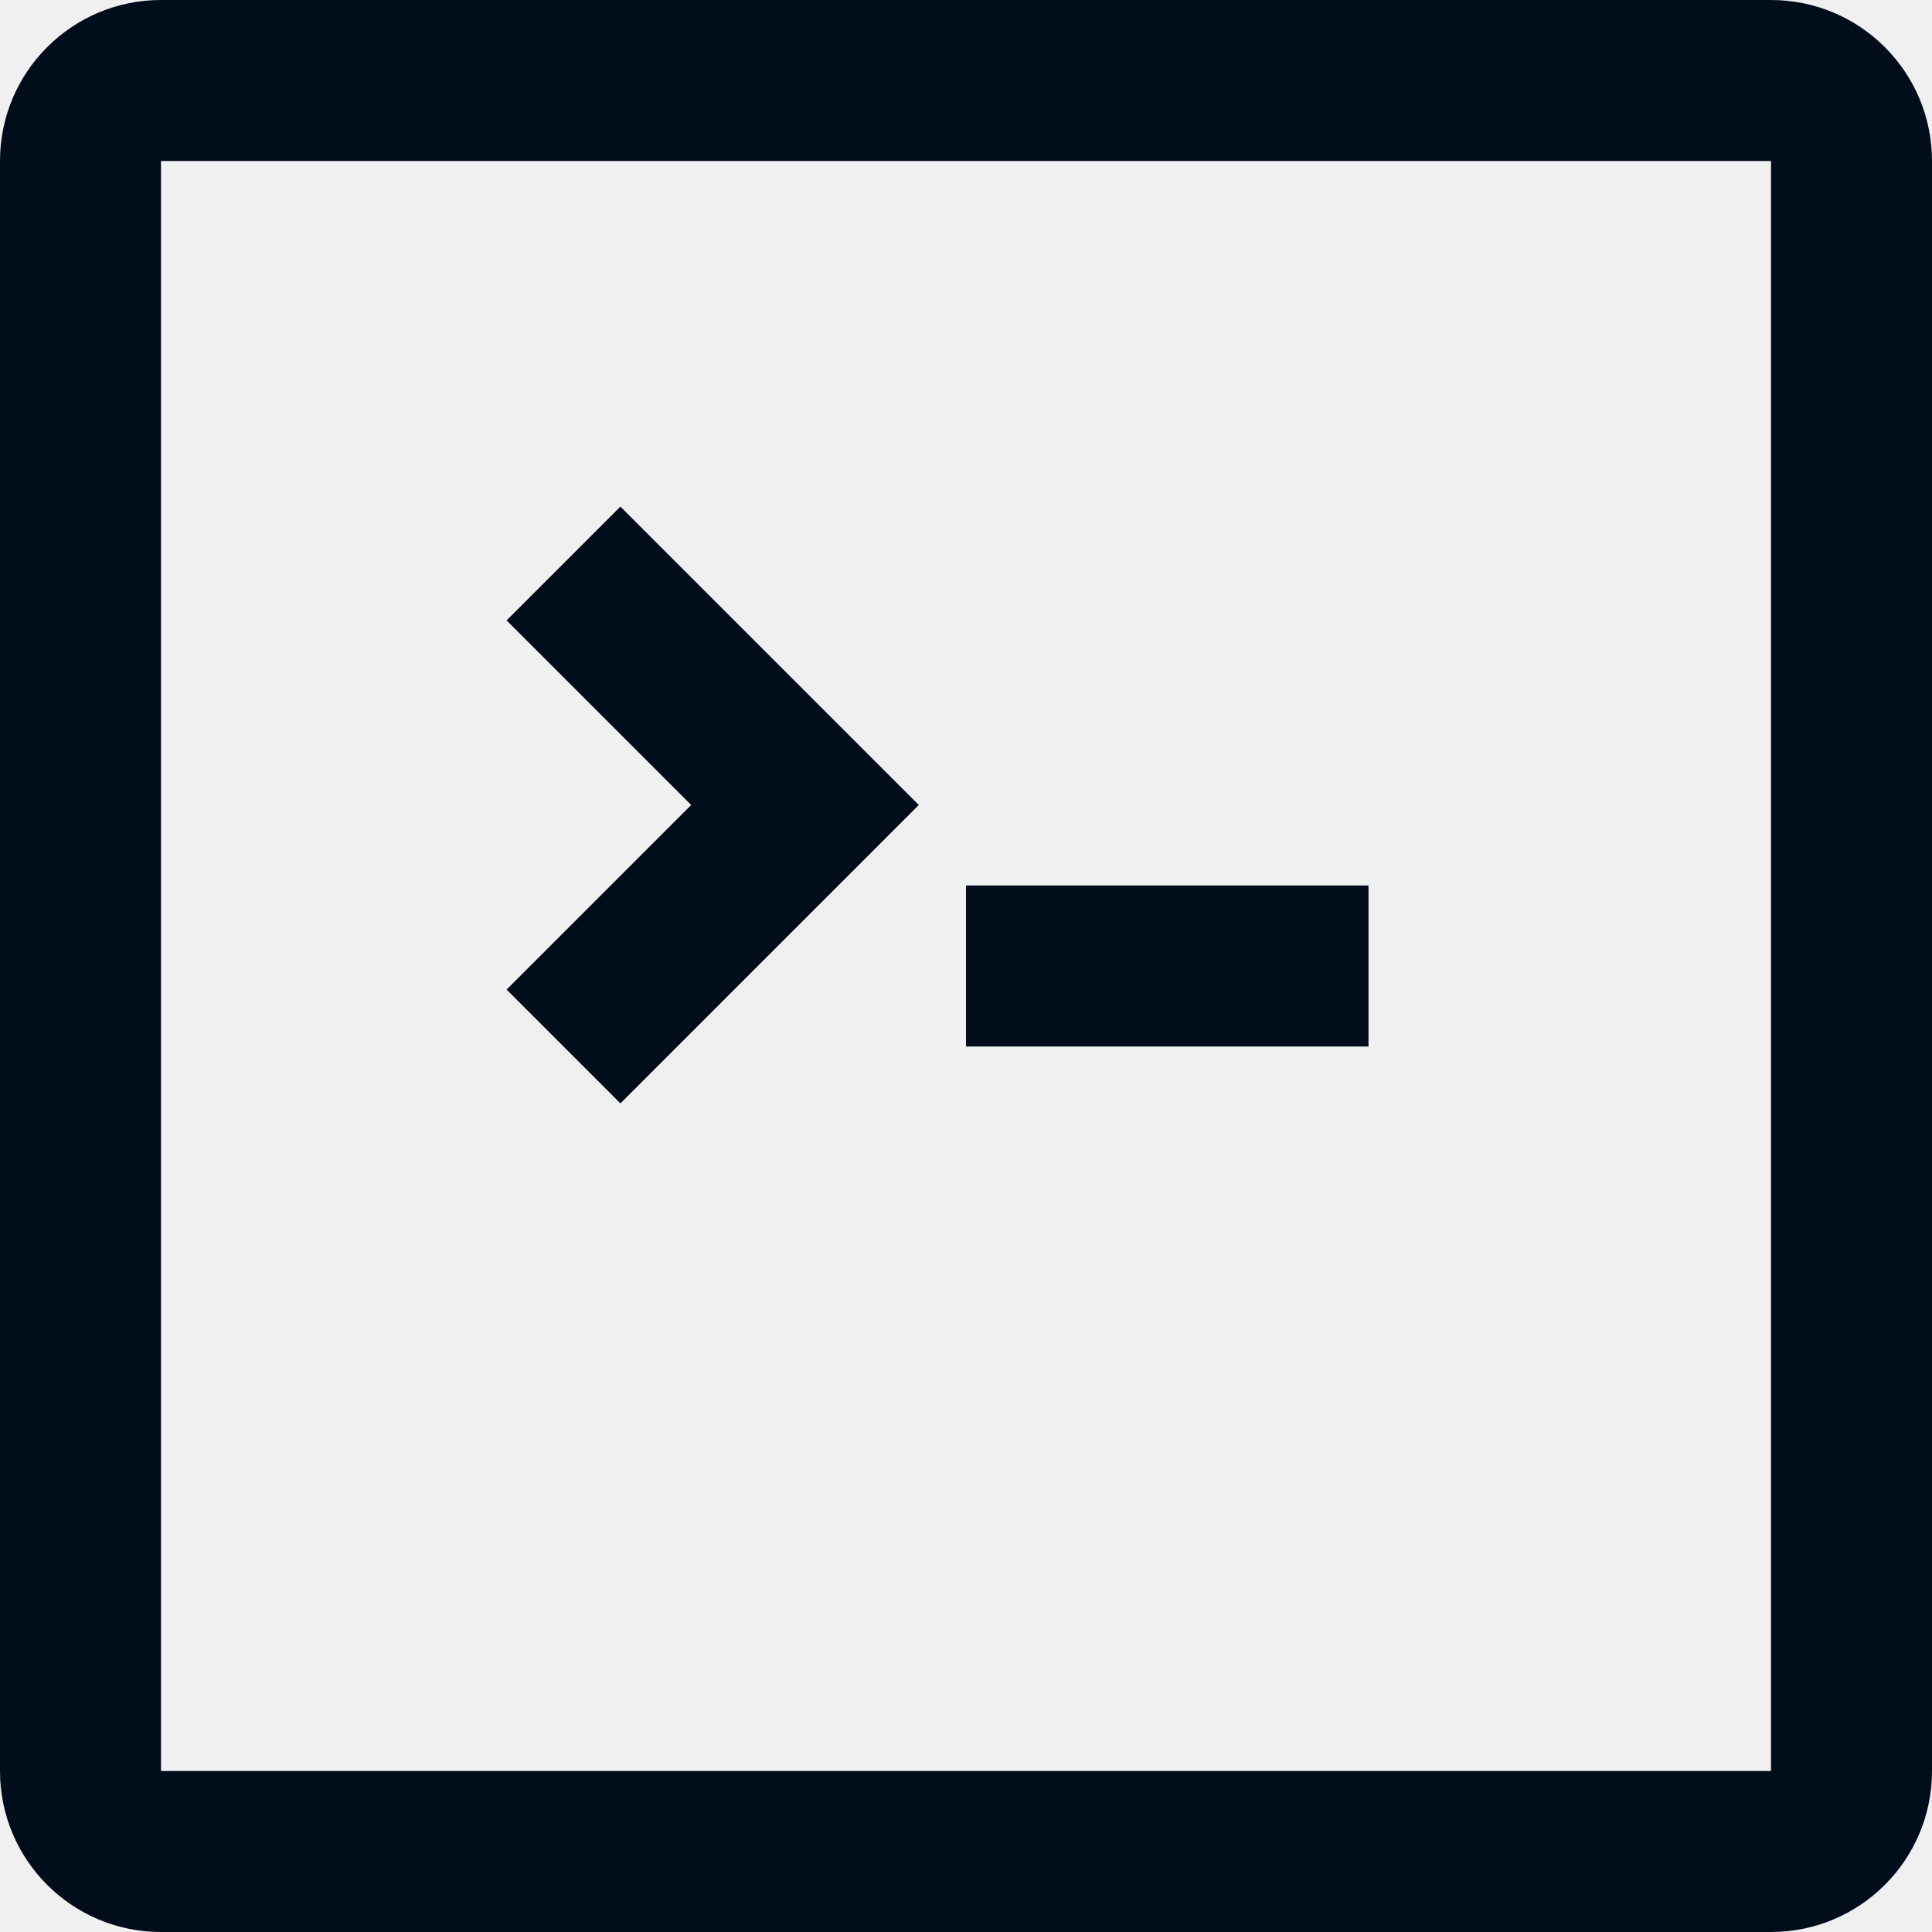
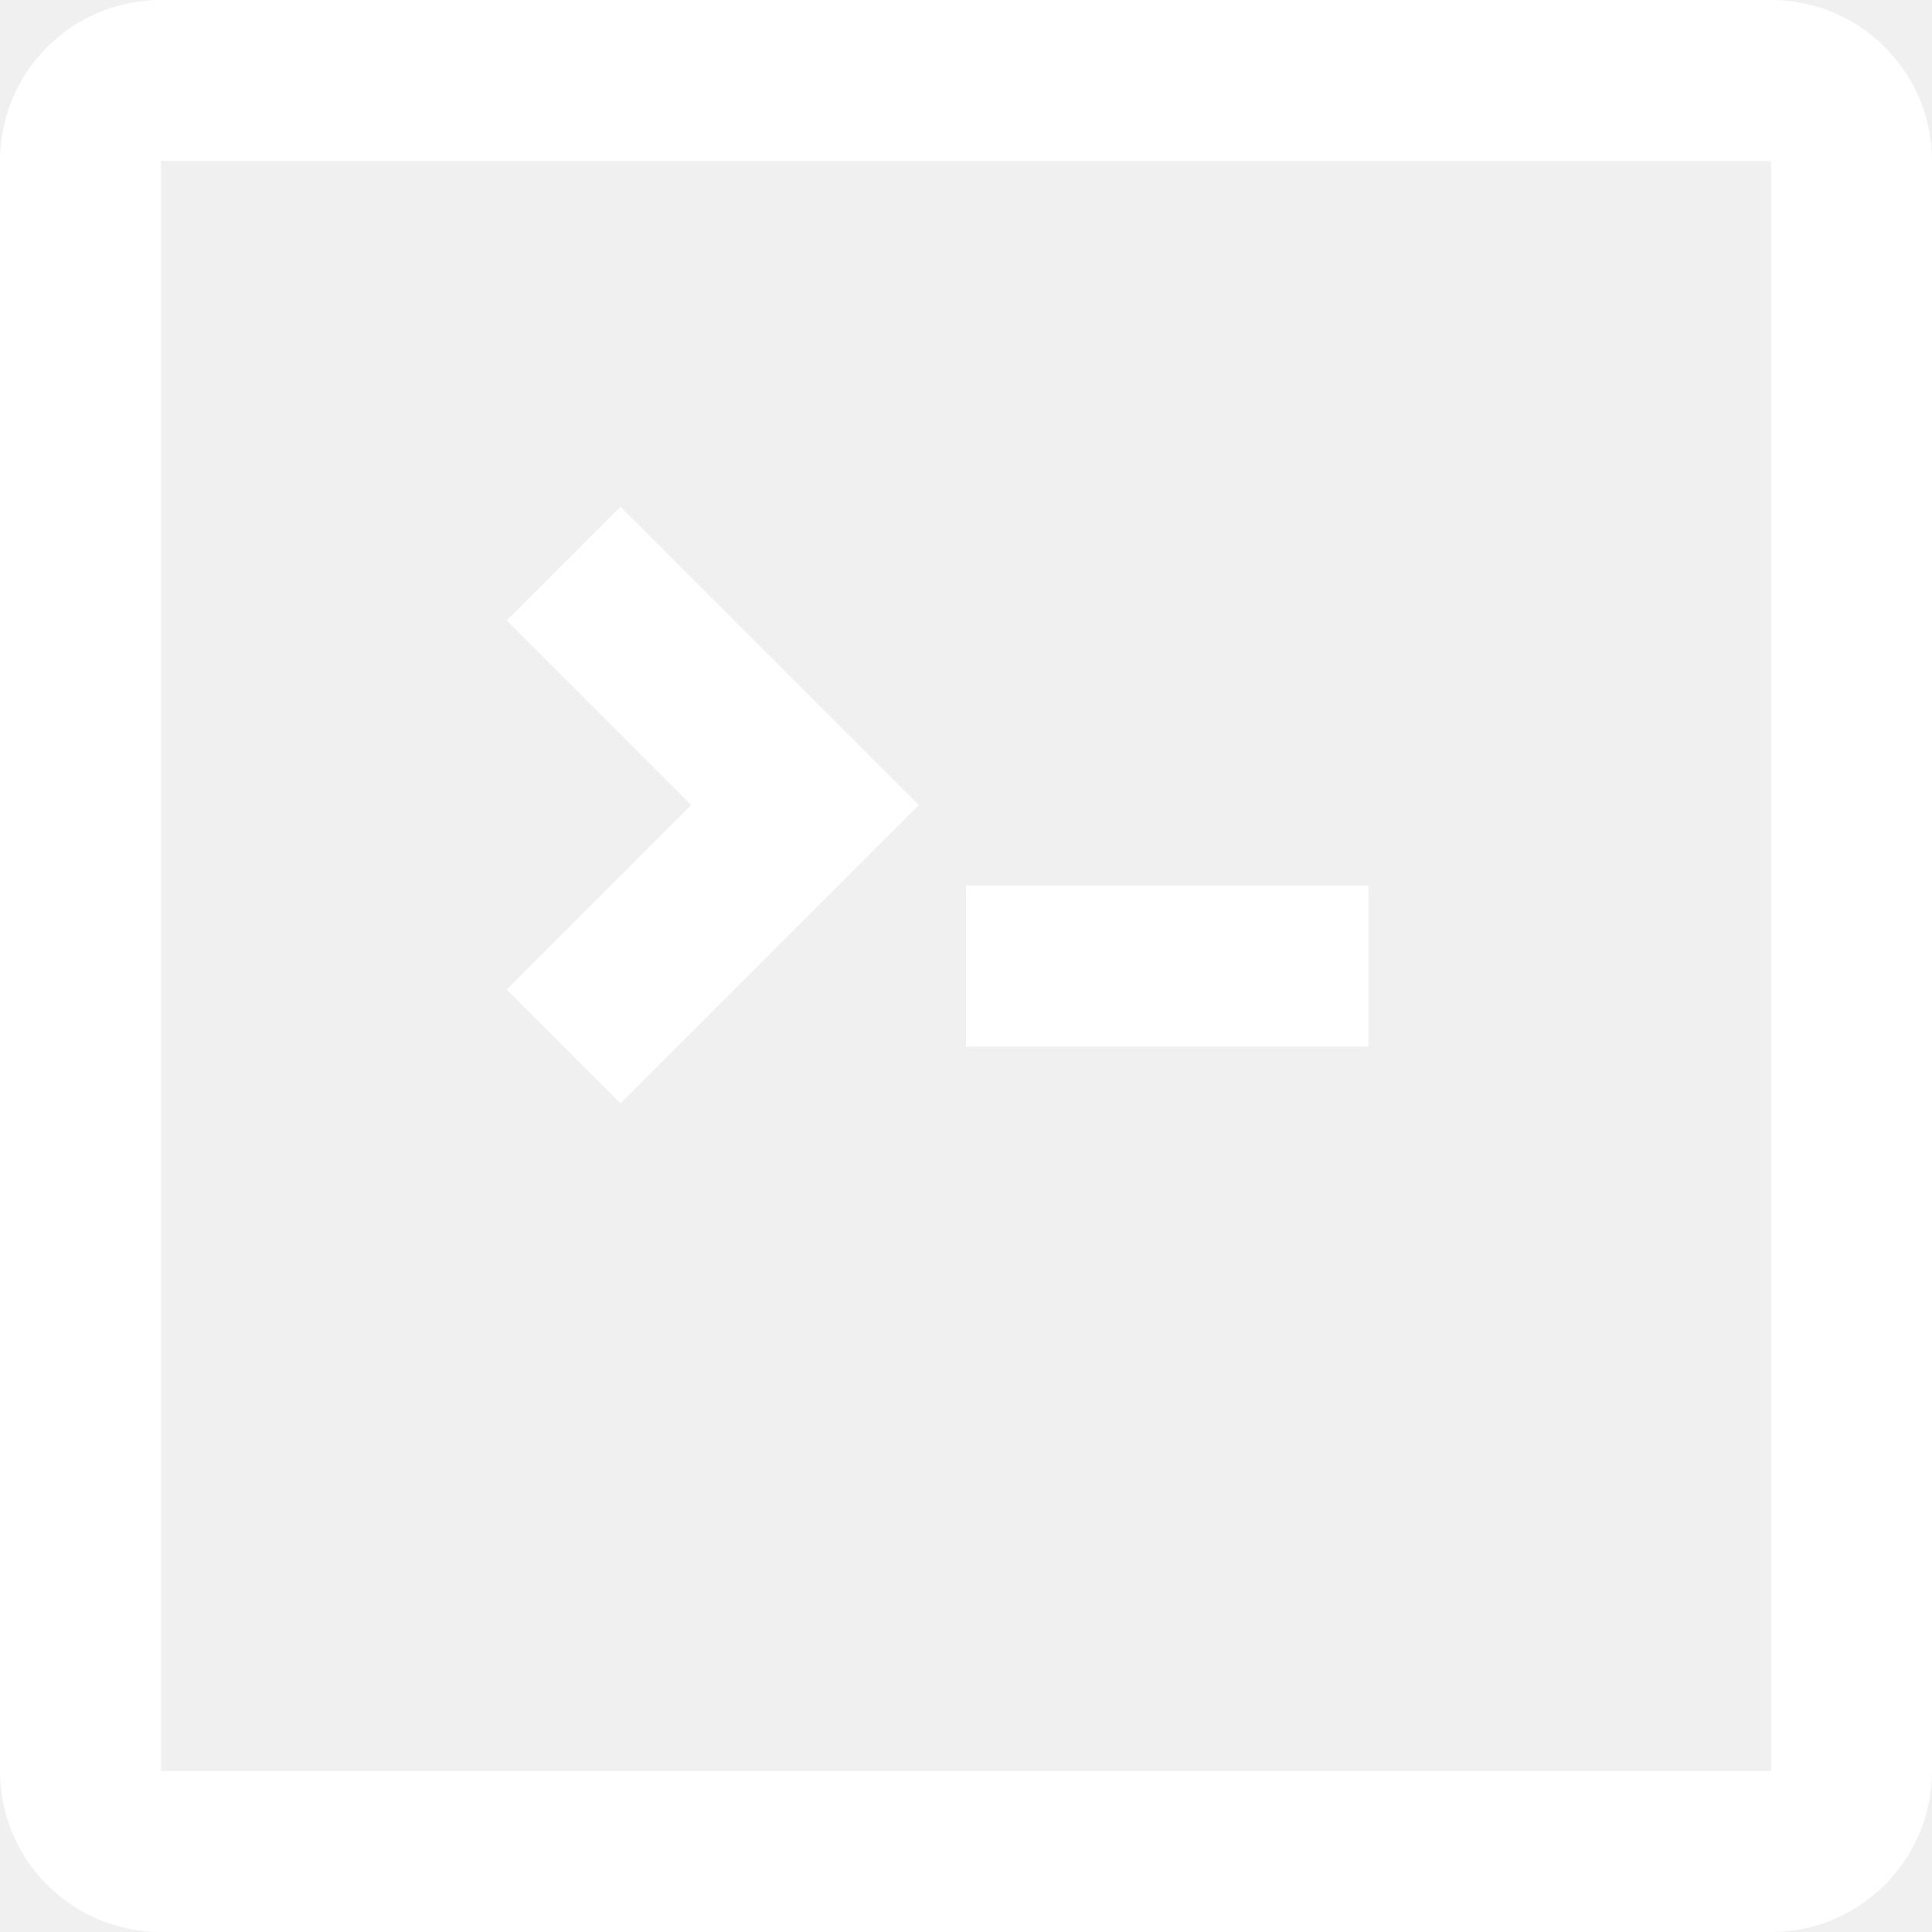
<svg xmlns="http://www.w3.org/2000/svg" width="24px" height="24px" viewBox="0 0 24 24" version="1.1">
  <defs />
  <g id="desktop_flow_01" stroke="none" stroke-width="1" fill="none" fill-rule="evenodd" transform="translate(-750, -1554)">
-     <path d="M752,1554 L772,1554 C773.105,1554 774,1554.895 774,1556 L774,1576 C774,1577.105 773.105,1578 772,1578 L752,1578 C750.895,1578 750,1577.105 750,1576 L750,1556 C750,1554.895 750.895,1554 752,1554 Z M752,1556 L752,1576 L772,1576 L772,1556 L752,1556 Z M762,1565 L767,1565 L767,1567 L762,1567 L762,1565 Z M756.293,1561.707 L757.707,1560.293 L761.414,1564 L757.707,1567.707 L756.293,1566.293 L758.586,1564 L756.293,1561.707 Z" id="CONFIG_ICON" fill="#020D1C" fill-rule="nonzero" />
+     <path d="M752,1554 L772,1554 C773.105,1554 774,1554.895 774,1556 L774,1576 C774,1577.105 773.105,1578 772,1578 L752,1578 C750.895,1578 750,1577.105 750,1576 L750,1556 C750,1554.895 750.895,1554 752,1554 Z M752,1556 L752,1576 L772,1576 L772,1556 L752,1556 Z M762,1565 L767,1565 L767,1567 L762,1567 L762,1565 Z M756.293,1561.707 L757.707,1560.293 L761.414,1564 L757.707,1567.707 L756.293,1566.293 L758.586,1564 L756.293,1561.707 Z" id="CONFIG_ICON" fill="#fff" fill-rule="nonzero" />
  </g>
</svg>
